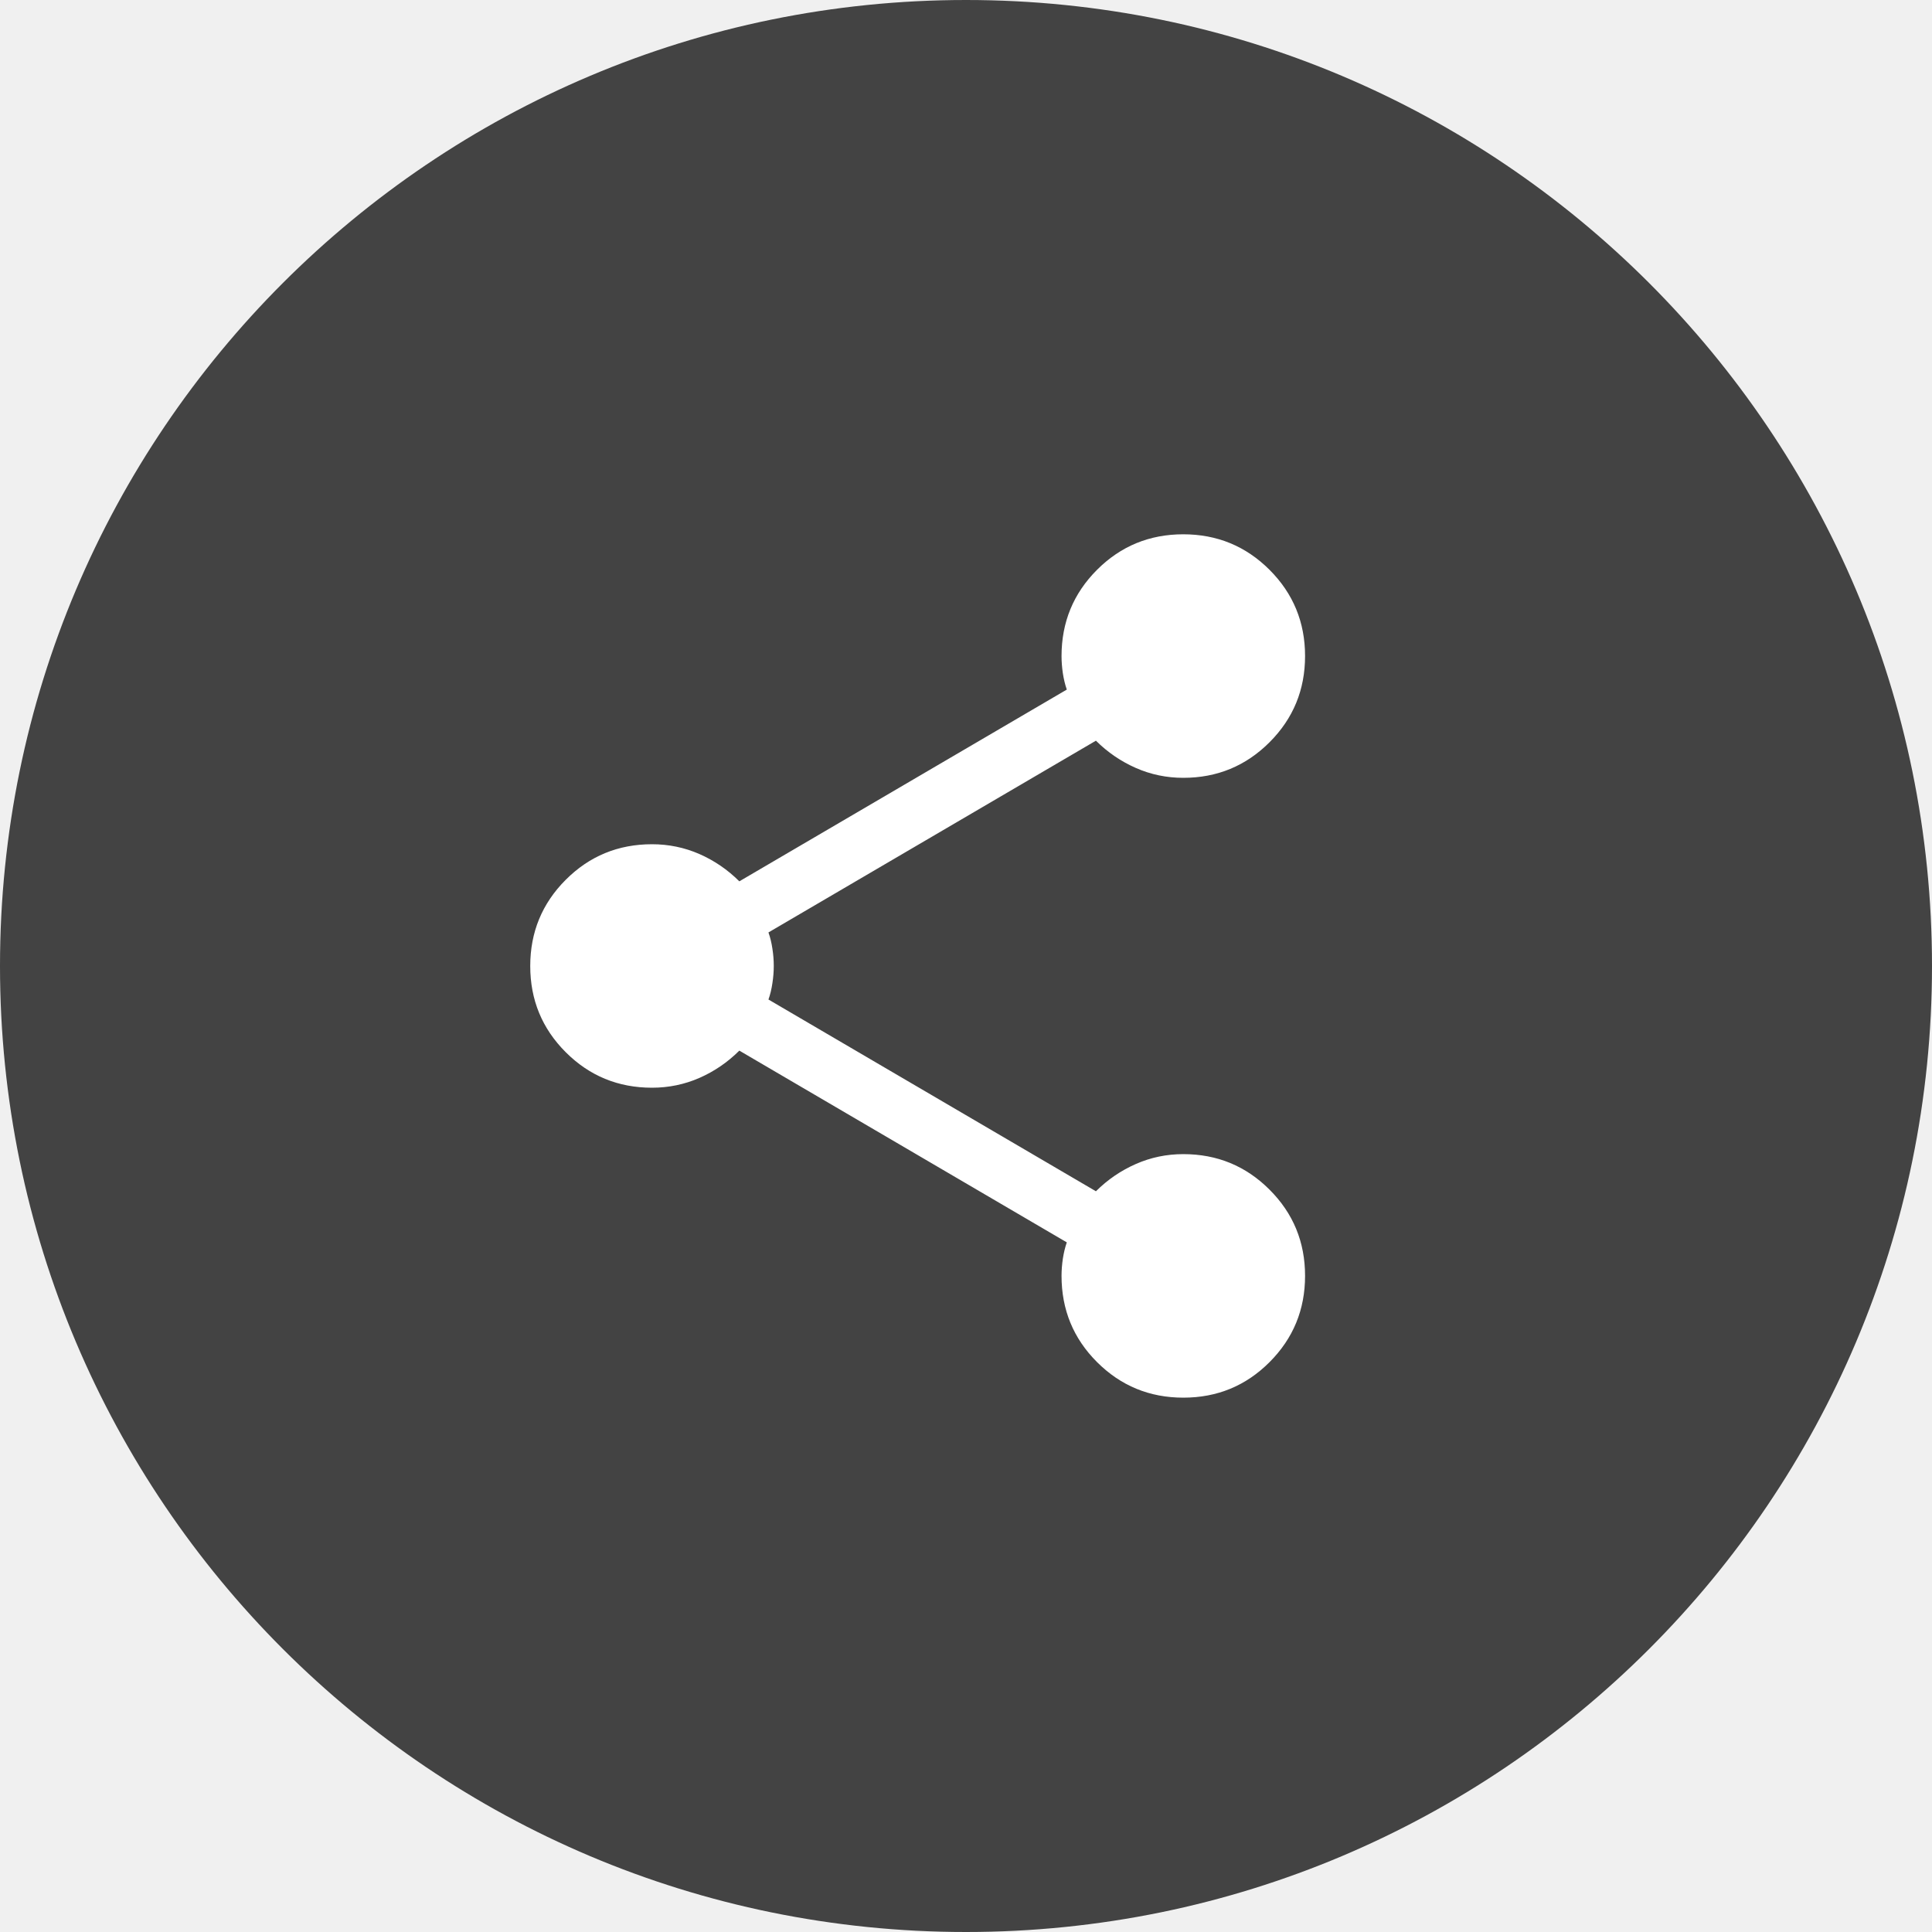
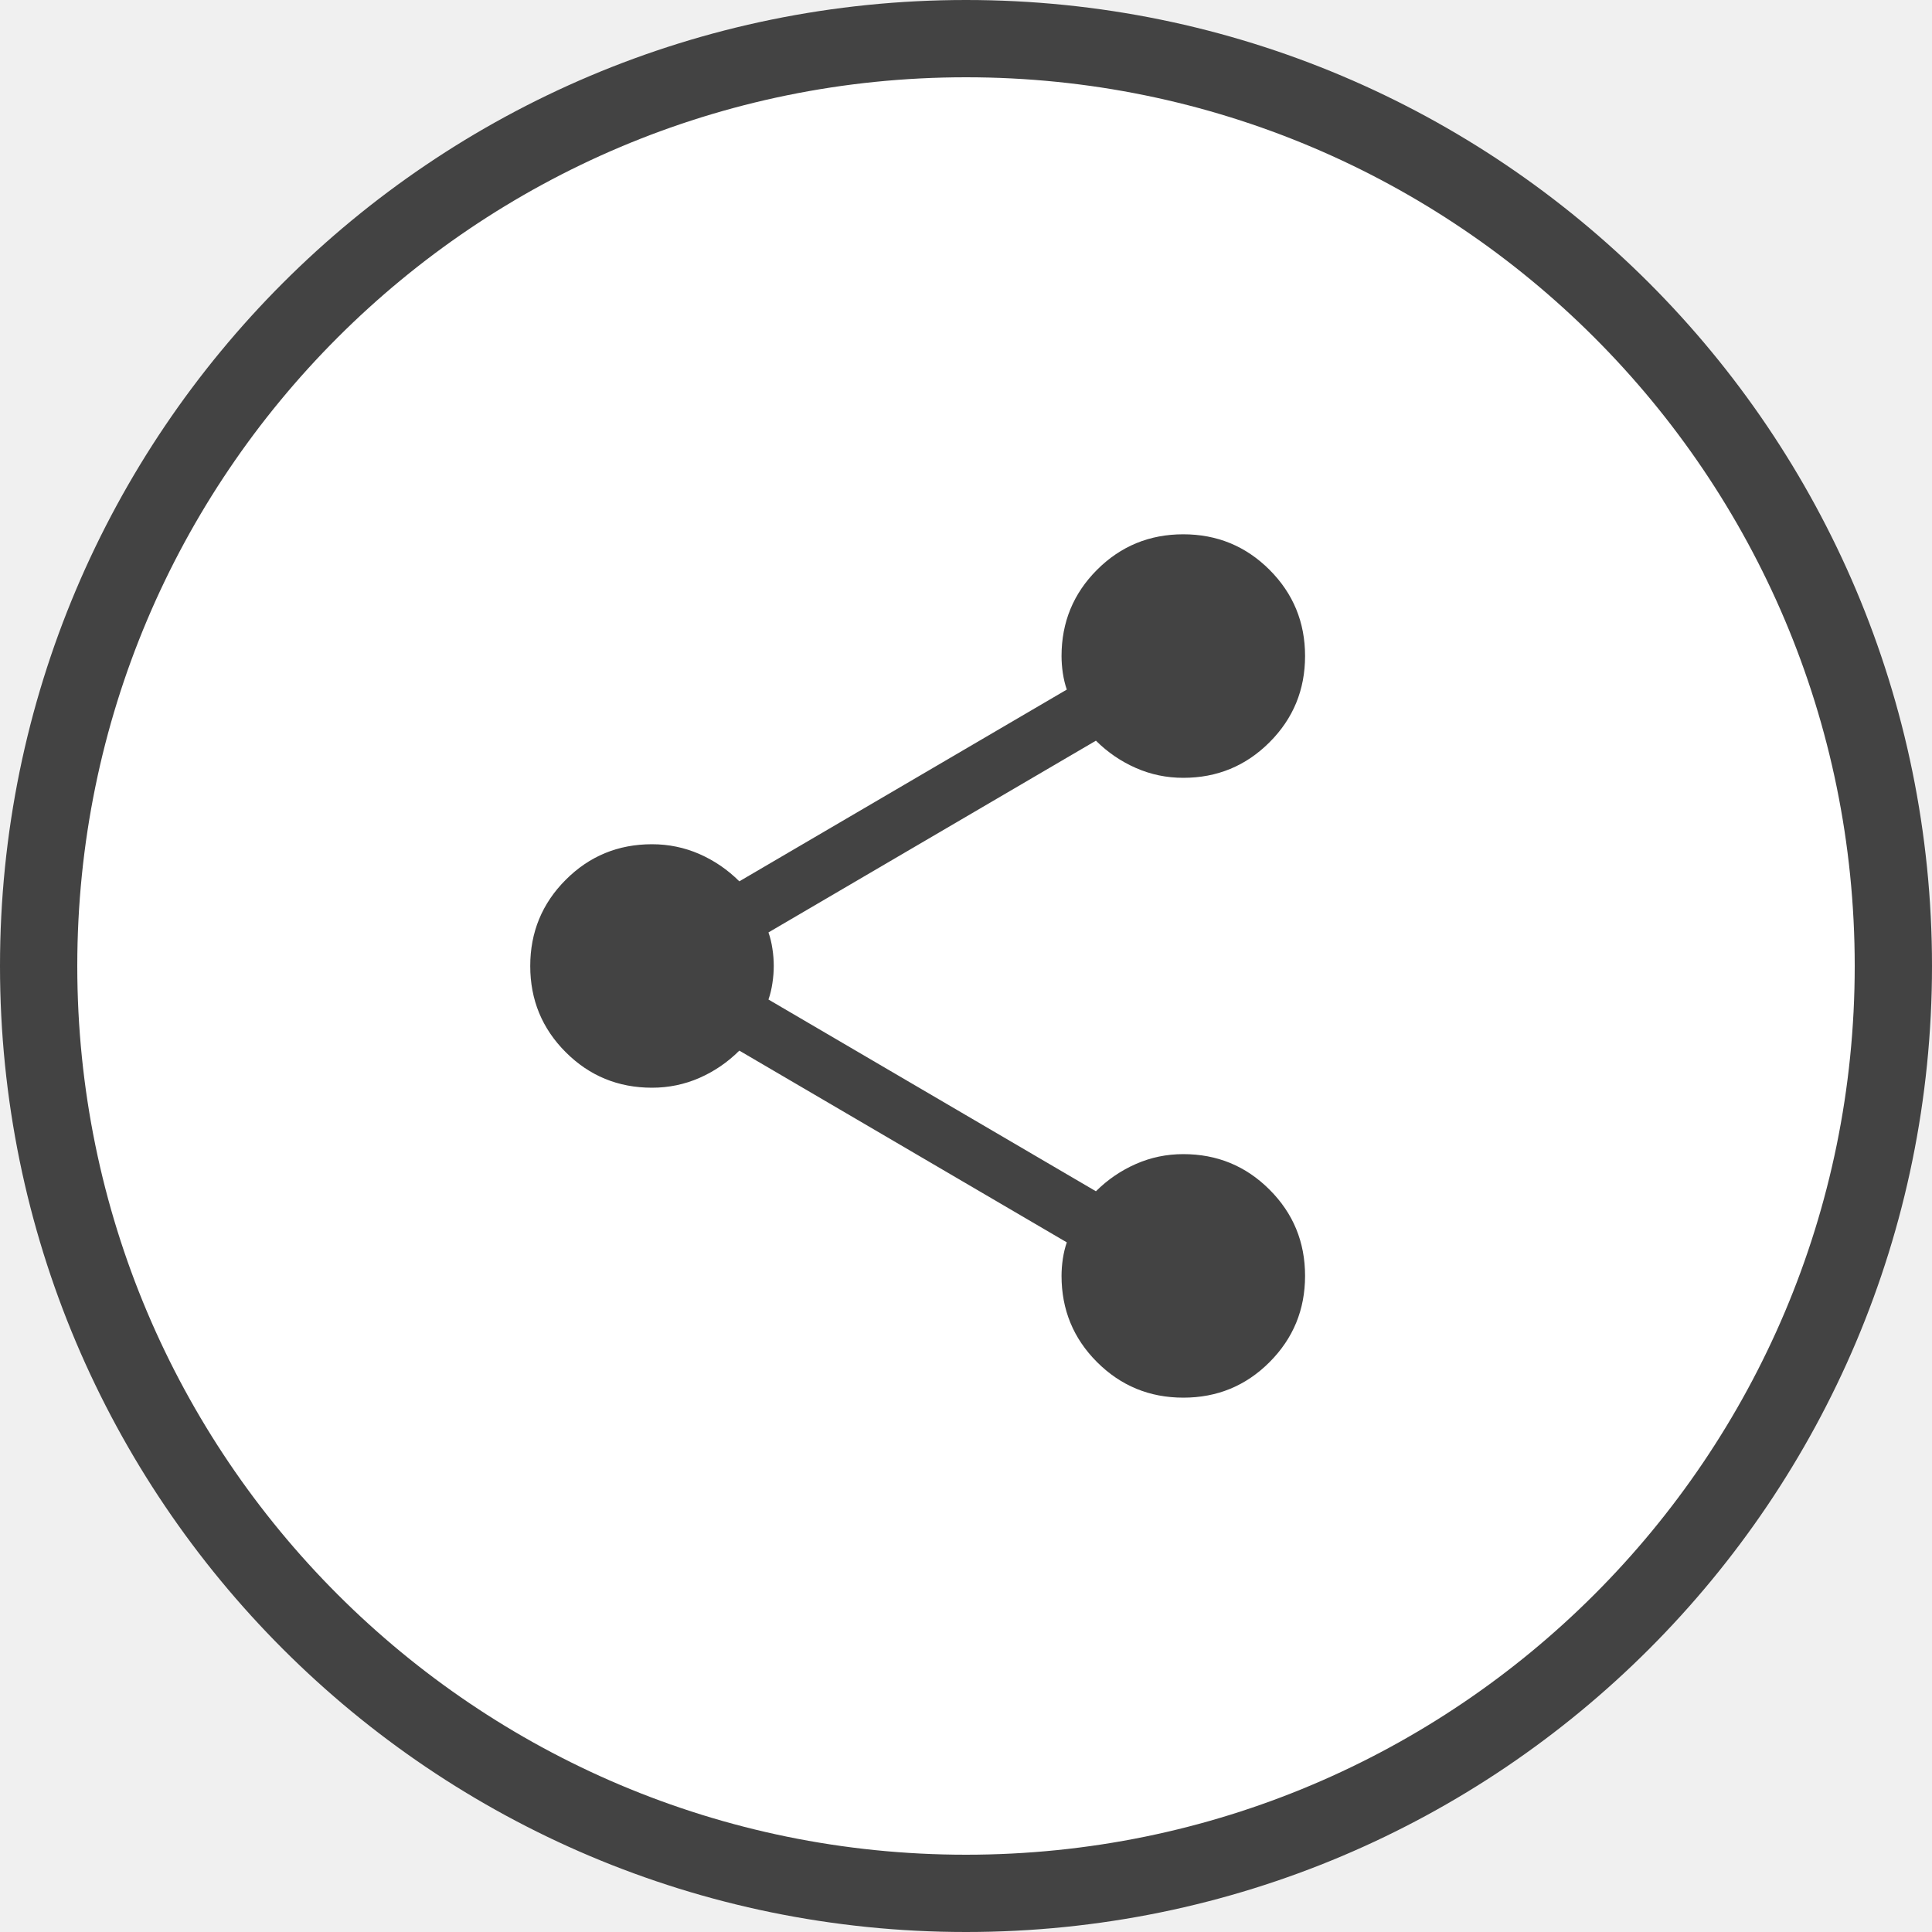
<svg xmlns="http://www.w3.org/2000/svg" width="current" height="current" viewBox="0 0 40 40" fill="none">
-   <circle cx="20" cy="20" r="20" fill="#434343" />
+   <circle cx="20" cy="20" r="19.2" fill="white" stroke="#434343" stroke-width="1.6" />
  <mask id="mask0_740_1062" style="mask-type:alpha" maskUnits="userSpaceOnUse" x="8" y="9" width="22" height="22">
    <rect x="8" y="9" width="22" height="22" fill="#D9D9D9" />
  </mask>
  <g mask="url(#mask0_740_1062)">
-     <path d="M24.5 28.937C23.8 28.937 23.205 28.692 22.714 28.202C22.223 27.712 21.978 27.116 21.978 26.416C21.978 26.302 21.987 26.183 22.005 26.061C22.024 25.938 22.051 25.825 22.087 25.722L15.307 21.752C15.065 21.993 14.79 22.181 14.481 22.317C14.172 22.452 13.844 22.52 13.499 22.52C12.799 22.52 12.203 22.275 11.713 21.785C11.223 21.295 10.978 20.701 10.978 20C10.978 19.301 11.223 18.705 11.713 18.215C12.203 17.724 12.799 17.479 13.499 17.479C13.844 17.479 14.172 17.547 14.481 17.682C14.79 17.818 15.065 18.006 15.307 18.247L22.087 14.277C22.051 14.174 22.024 14.061 22.005 13.938C21.987 13.816 21.978 13.697 21.978 13.583C21.978 12.883 22.223 12.287 22.713 11.797C23.203 11.307 23.798 11.062 24.498 11.062C25.198 11.062 25.793 11.307 26.284 11.797C26.774 12.287 27.02 12.882 27.02 13.582C27.02 14.282 26.775 14.877 26.284 15.368C25.794 15.858 25.199 16.104 24.499 16.104C24.153 16.104 23.826 16.036 23.517 15.9C23.208 15.764 22.932 15.576 22.69 15.335L15.91 19.305C15.947 19.408 15.974 19.521 15.992 19.643C16.011 19.765 16.02 19.884 16.02 19.998C16.02 20.112 16.011 20.23 15.992 20.354C15.974 20.477 15.947 20.591 15.91 20.694L22.69 24.664C22.932 24.423 23.208 24.235 23.517 24.099C23.826 23.963 24.153 23.895 24.499 23.895C25.199 23.895 25.794 24.14 26.284 24.63C26.775 25.12 27.02 25.715 27.02 26.415C27.02 27.115 26.775 27.71 26.285 28.201C25.795 28.692 25.2 28.937 24.5 28.937Z" fill="white" />
+     <path d="M24.5 28.937C23.8 28.937 23.205 28.692 22.714 28.202C22.223 27.712 21.978 27.116 21.978 26.416C21.978 26.302 21.987 26.183 22.005 26.061C22.024 25.938 22.051 25.825 22.087 25.722L15.307 21.752C15.065 21.993 14.79 22.181 14.481 22.317C14.172 22.452 13.844 22.52 13.499 22.52C12.799 22.52 12.203 22.275 11.713 21.785C11.223 21.295 10.978 20.701 10.978 20C10.978 19.301 11.223 18.705 11.713 18.215C12.203 17.724 12.799 17.479 13.499 17.479C13.844 17.479 14.172 17.547 14.481 17.682C14.79 17.818 15.065 18.006 15.307 18.247L22.087 14.277C22.051 14.174 22.024 14.061 22.005 13.938C21.987 13.816 21.978 13.697 21.978 13.583C21.978 12.883 22.223 12.287 22.713 11.797C23.203 11.307 23.798 11.062 24.498 11.062C25.198 11.062 25.793 11.307 26.284 11.797C26.774 12.287 27.02 12.882 27.02 13.582C27.02 14.282 26.775 14.877 26.284 15.368C25.794 15.858 25.199 16.104 24.499 16.104C24.153 16.104 23.826 16.036 23.517 15.9C23.208 15.764 22.932 15.576 22.69 15.335L15.91 19.305C15.947 19.408 15.974 19.521 15.992 19.643C16.011 19.765 16.02 19.884 16.02 19.998C16.02 20.112 16.011 20.23 15.992 20.354C15.974 20.477 15.947 20.591 15.91 20.694L22.69 24.664C22.932 24.423 23.208 24.235 23.517 24.099C23.826 23.963 24.153 23.895 24.499 23.895C25.199 23.895 25.794 24.14 26.284 24.63C26.775 25.12 27.02 25.715 27.02 26.415C27.02 27.115 26.775 27.71 26.285 28.201C25.795 28.692 25.2 28.937 24.5 28.937Z" fill="#434343" />
  </g>
</svg>
